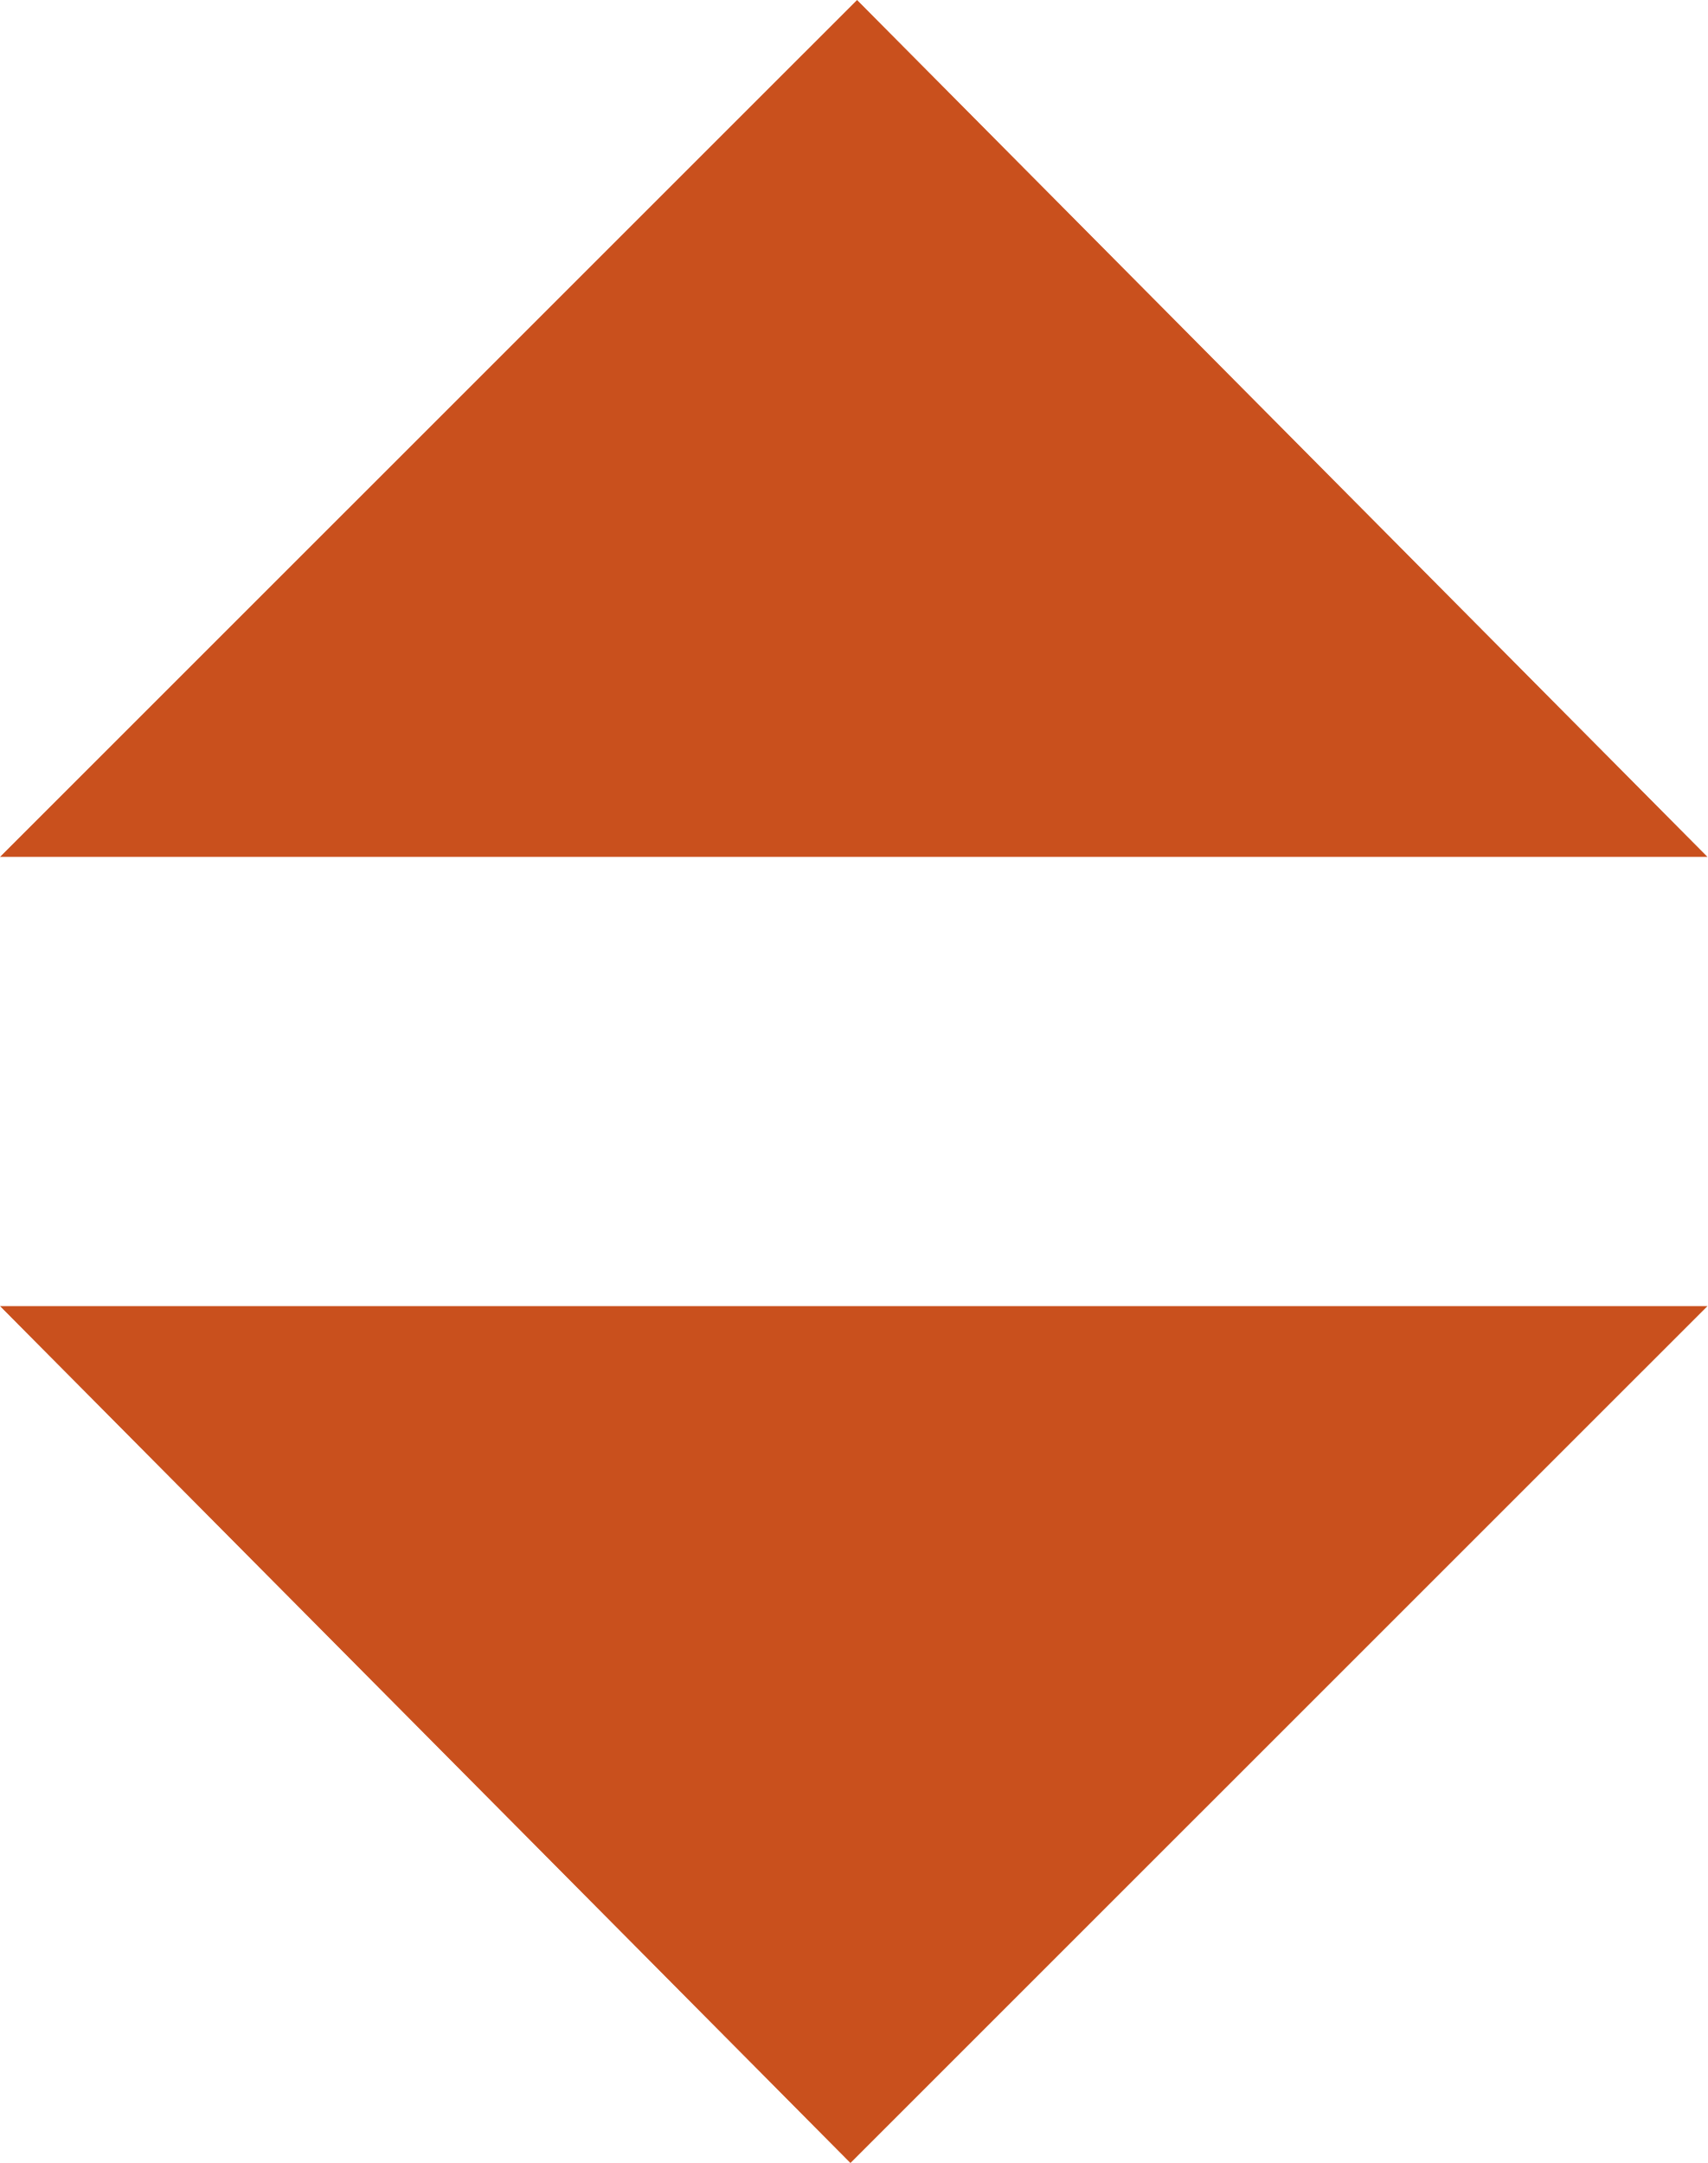
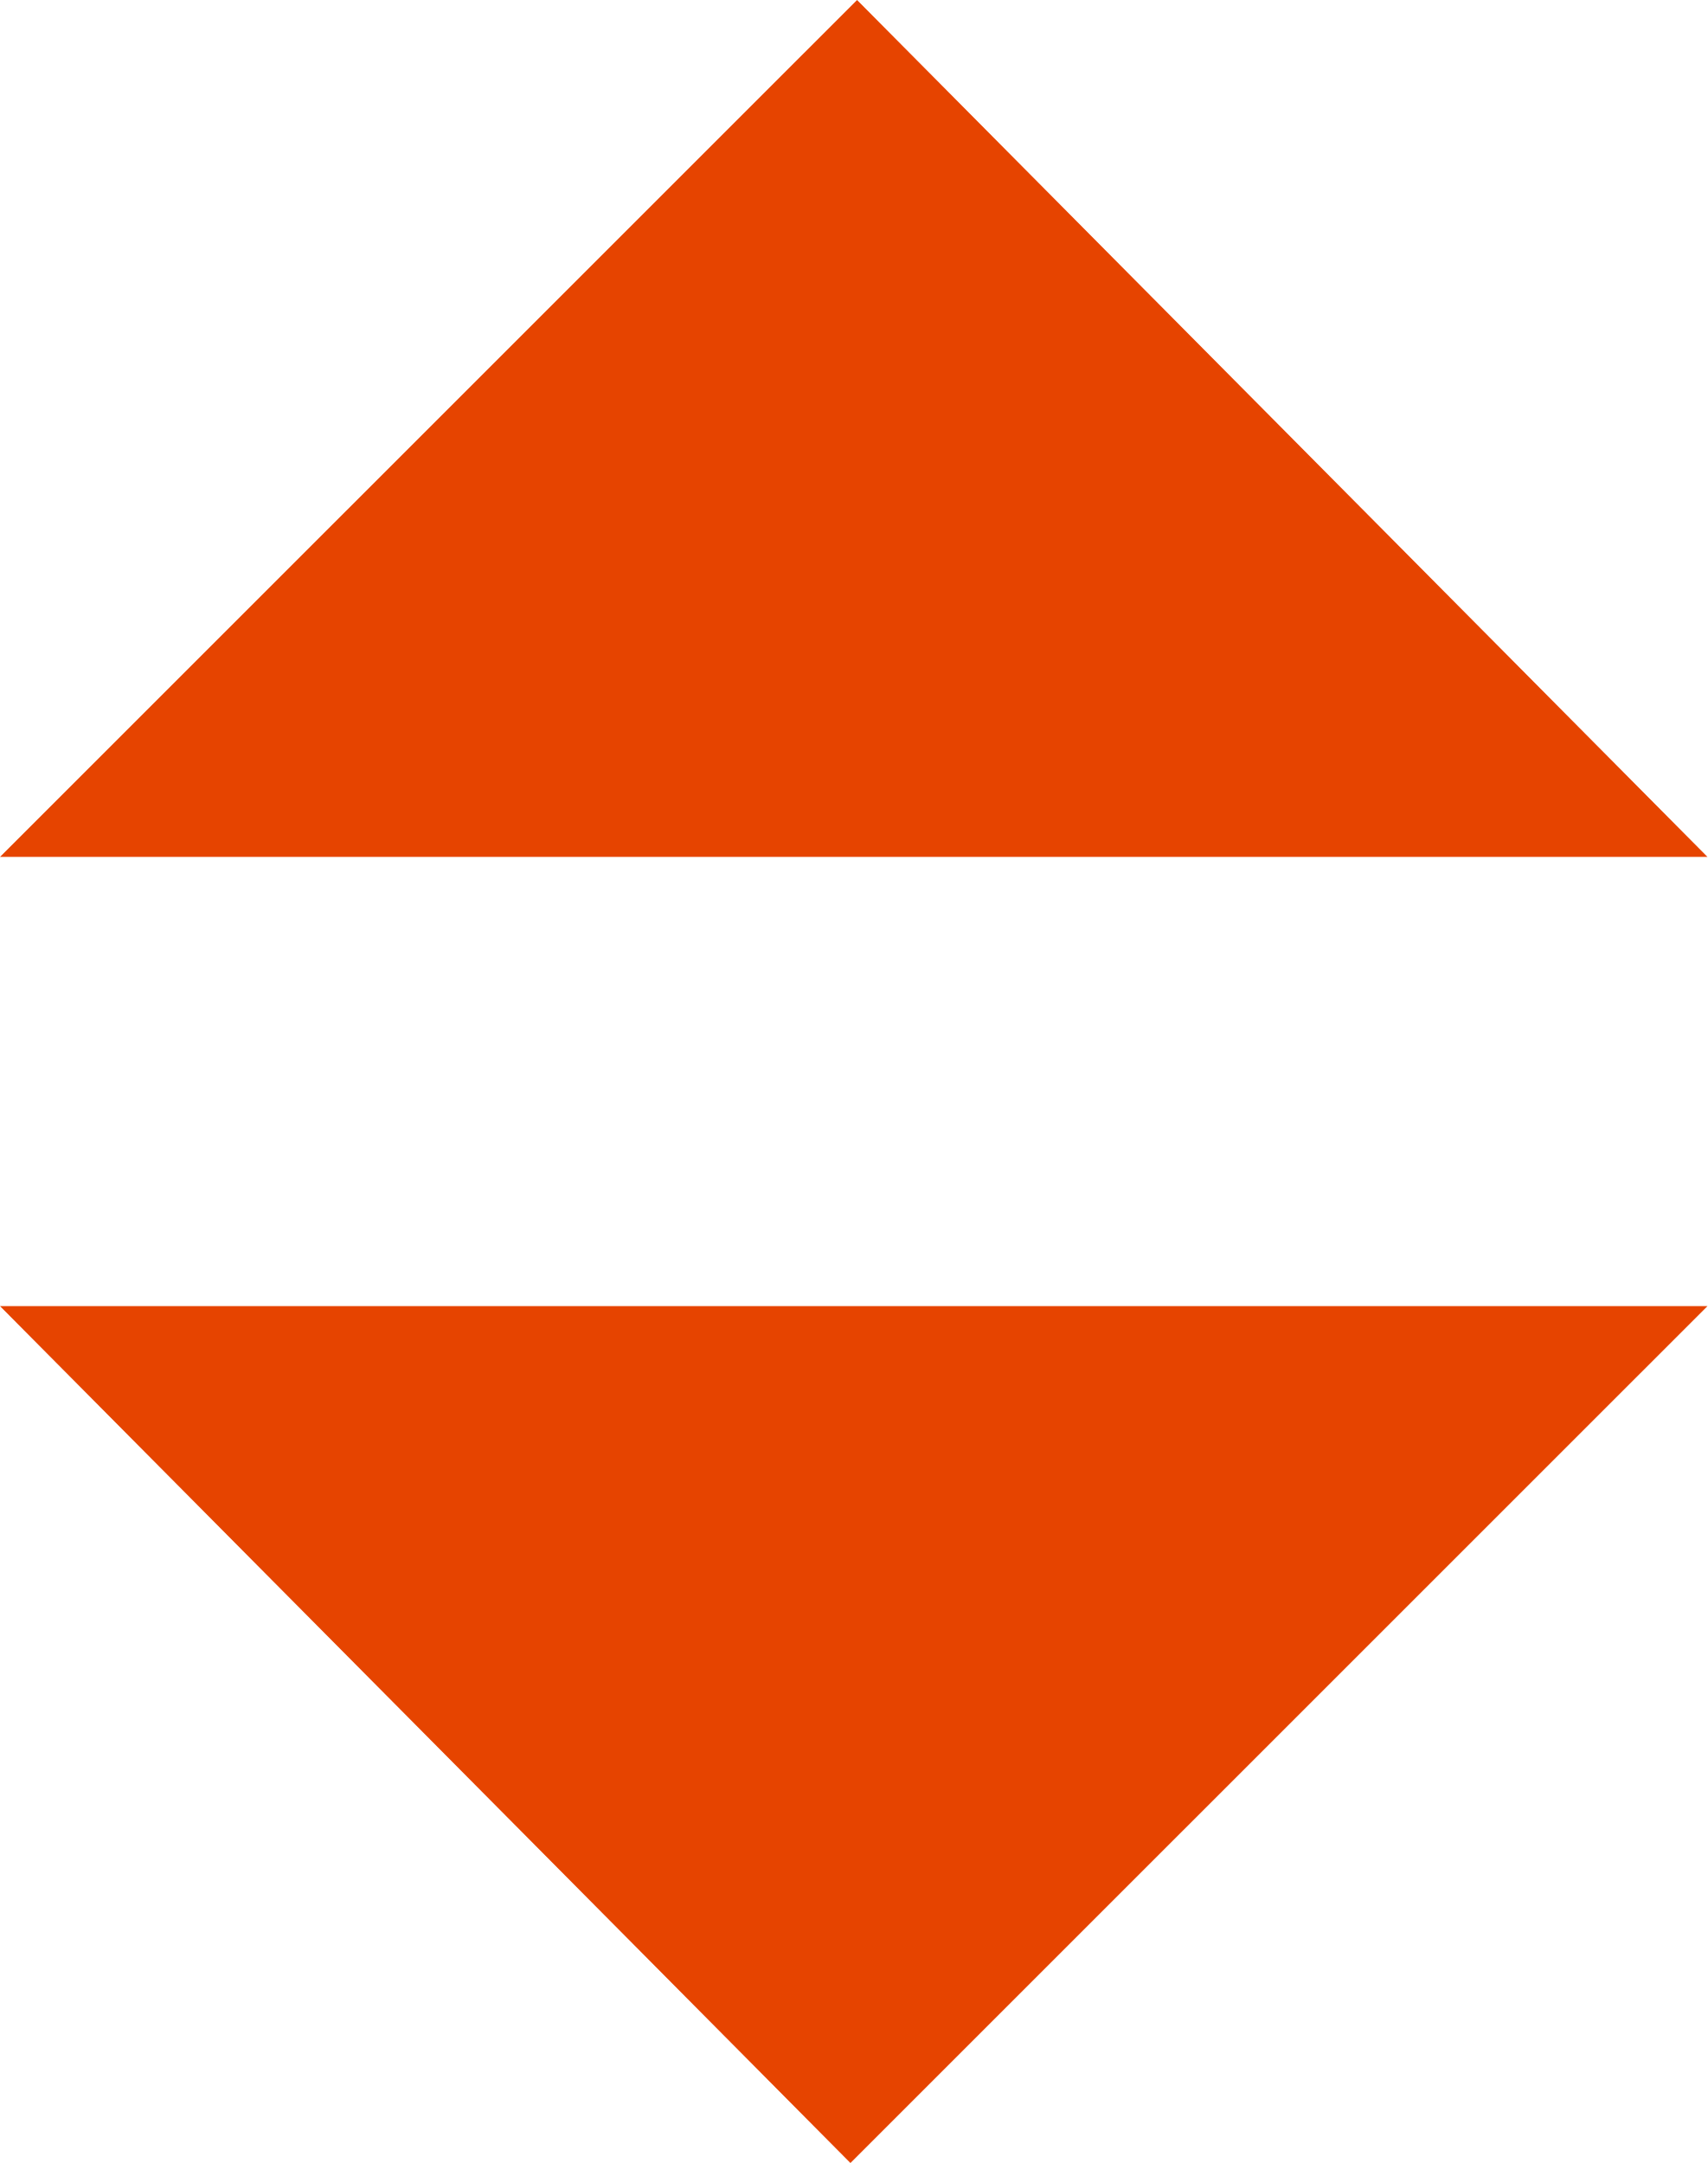
- <svg xmlns="http://www.w3.org/2000/svg" viewBox="-587.356 -234.799 15.688 19.873">
+ <svg xmlns="http://www.w3.org/2000/svg" viewBox="1134.644 3963.201 15.688 19.873">
  <defs>
    <style>
      .cls-1 {
-         fill: #c9501d;
+         fill: #e64400;
      }
    </style>
  </defs>
-   <g id="Group_175" data-name="Group 175" transform="translate(-1189 -813)">
+   <g id="Group_180" data-name="Group 180" transform="translate(533 3385)">
    <path id="triangle_up" data-name="triangle up" class="cls-1" d="M2740.644,242.134l7.874-7.873,7.813,7.873Z" transform="translate(-2139 343.94)" />
    <path id="triangle_down" data-name="triangle down" class="cls-1" d="M2740.644,242.134l7.874-7.873,7.813,7.873Z" transform="translate(3357.975 832.335) rotate(-180)" />
  </g>
</svg>
